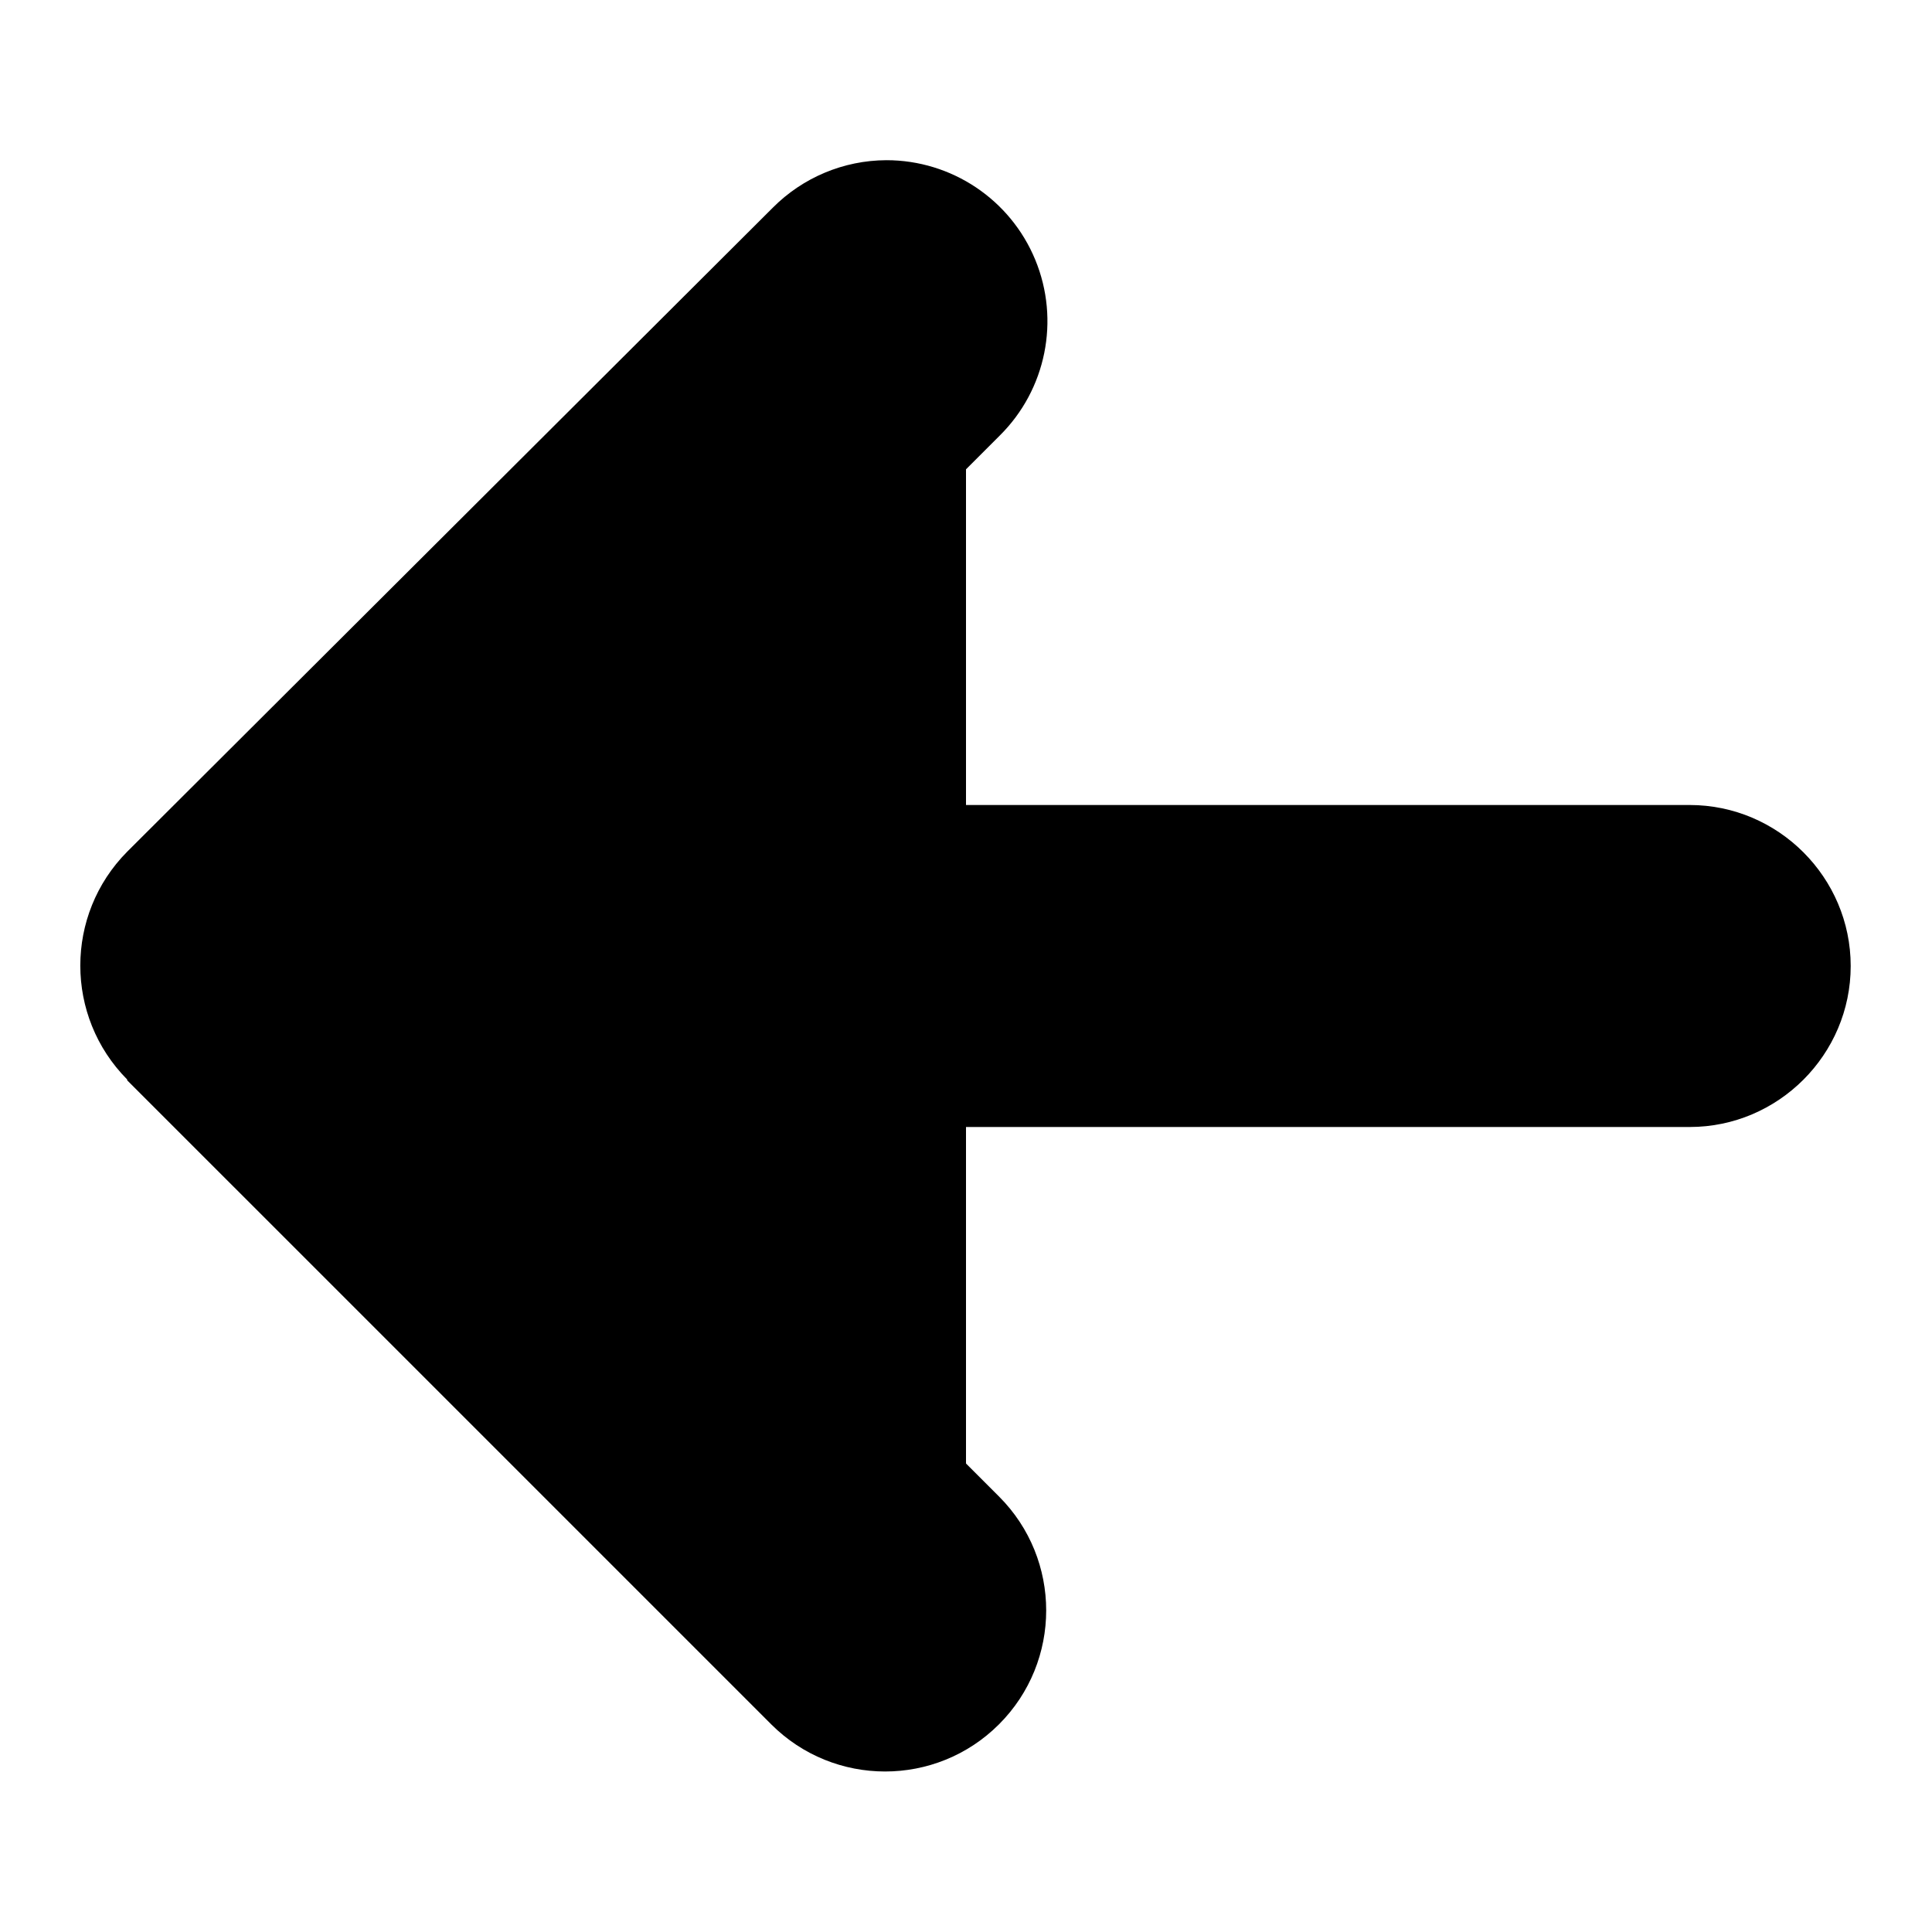
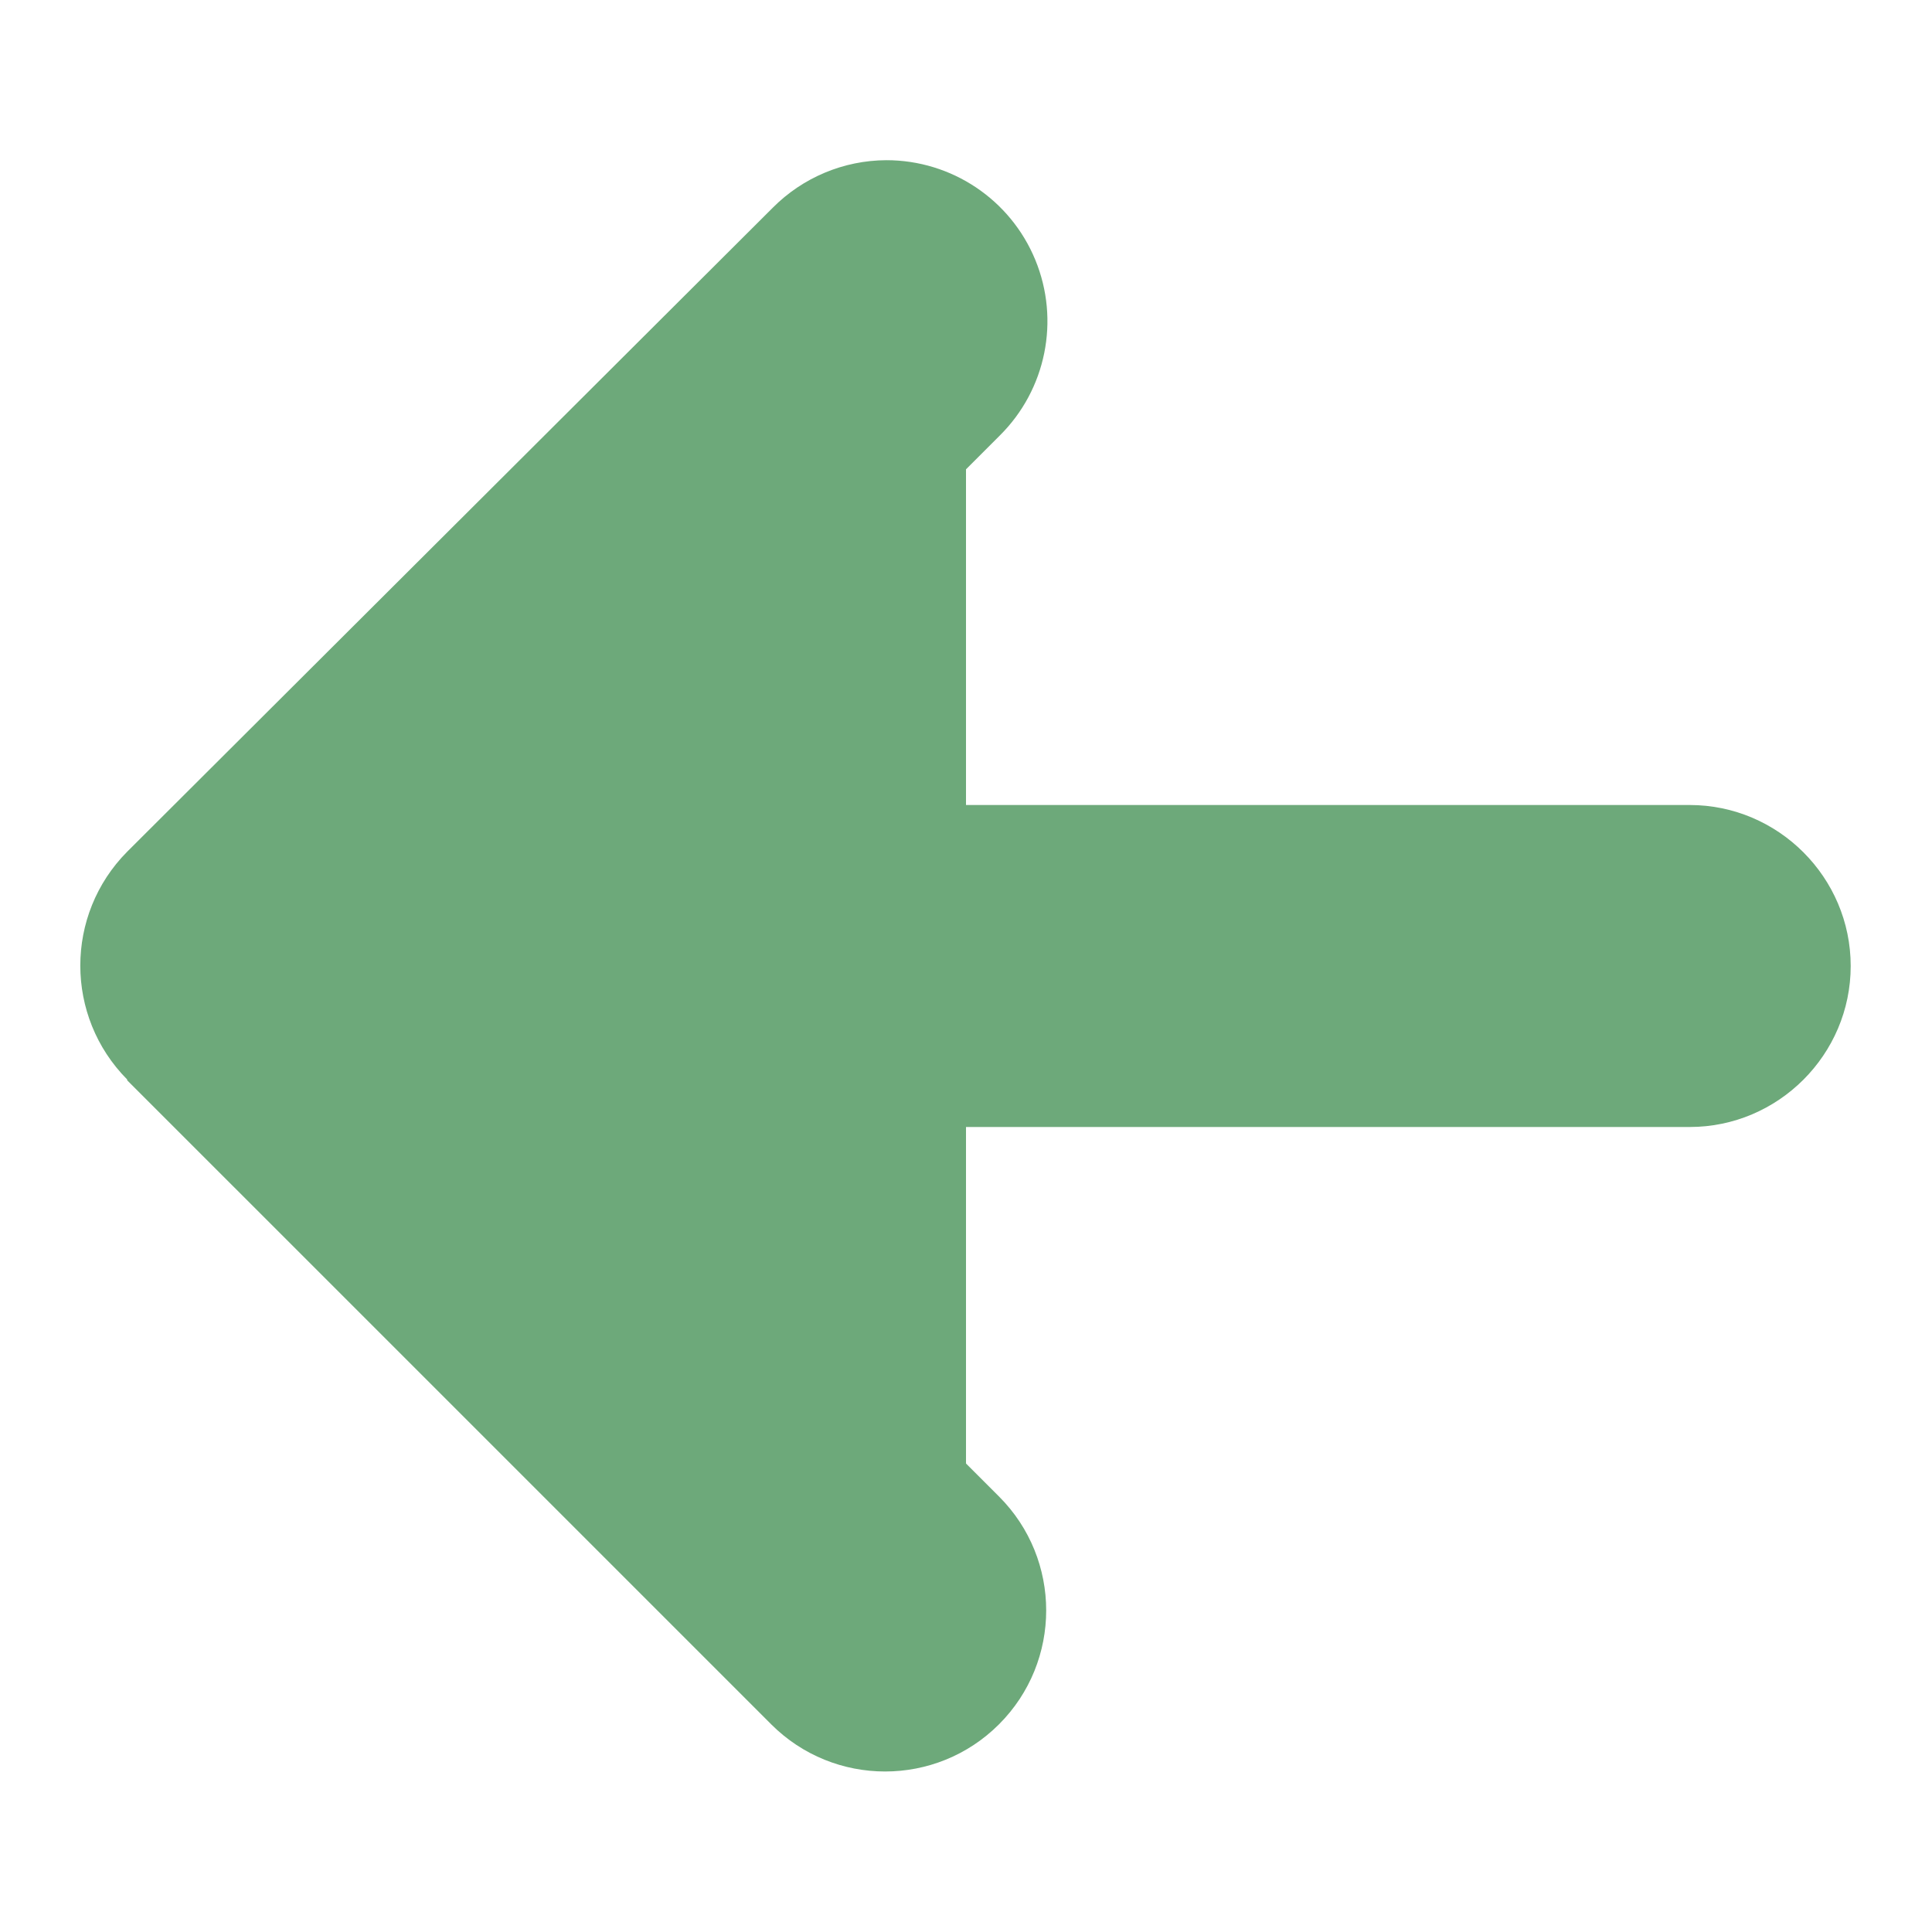
- <svg xmlns="http://www.w3.org/2000/svg" class="SVGBGI" viewBox="0 0 24 24">
+ <svg xmlns="http://www.w3.org/2000/svg" class="SVGBGI" fill="#6da97a" viewBox="0 0 24 24">
  <path class="accent" d="M12 20V4l-8 8 8 8z" />
  <path class="outline" d="m2.29,12.71l8,8c.39.39,1.02.39,1.41,0s.39-1.02,0-1.41l-6.29-6.29h15.59c.55,0,1-.45,1-1s-.45-1-1-1H5.41l6.29-6.29c.39-.39.39-1.02,0-1.41-.2-.2-.45-.29-.71-.29s-.51.1-.71.29L2.29,11.29c-.39.39-.39,1.02,0,1.41Z" />
  <path class="solid" d="m1.58 13.42 8 8a2 2 0 0 0 2.83-2.83L7.82 14h13.17c1.1 0 2-.9 2-2s-.9-2-2-2H7.83l4.59-4.59a2 2 0 0 0-1.41-3.42 2 2 0 0 0-1.41.59l-8.02 8a2.01 2.01 0 0 0 0 2.83Z" />
</svg>
